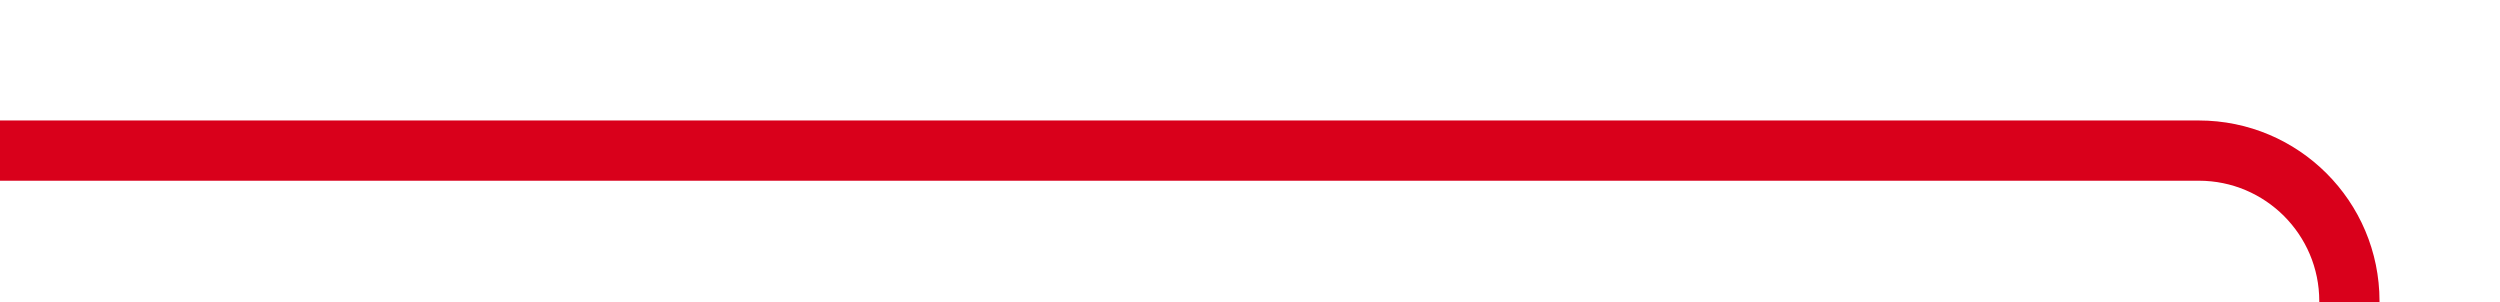
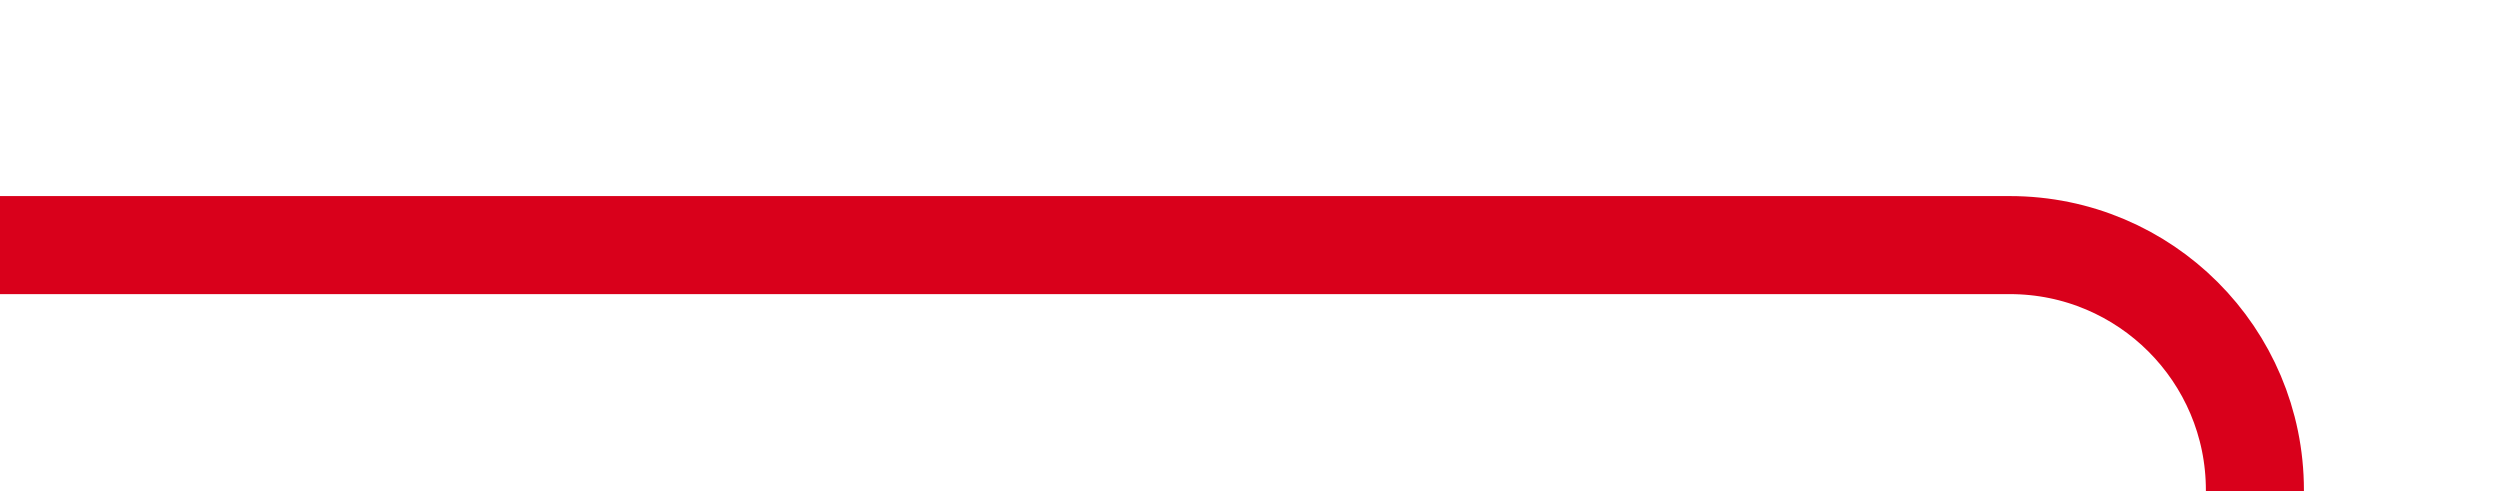
- <svg xmlns="http://www.w3.org/2000/svg" version="1.1" width="83px" height="10px" preserveAspectRatio="xMinYMid meet" viewBox="744 119  83 8">
-   <path d="M 744 123  L 817 123  A 5 5 0 0 1 822 128 L 822 950  A 5 5 0 0 0 827 955 L 2171 955  " stroke-width="2" stroke="#d9001b" fill="none" />
-   <path d="M 2169 950  L 2169 960  L 2171 960  L 2171 950  L 2169 950  Z " fill-rule="nonzero" fill="#d9001b" stroke="none" />
+ <svg xmlns="http://www.w3.org/2000/svg" version="1.1" width="51px" height="10px" preserveAspectRatio="xMinYMid meet" viewBox="1348 120  51 8">
+   <path d="M 1348 124  L 1389 124  A 5 5 0 0 1 1394 129 L 1394 404  A 5 5 0 0 0 1399 409 L 1440 409  " stroke-width="2" stroke="#d9001b" fill="none" />
+   <path d="M 1438 404  L 1438 414  L 1440 414  L 1440 404  L 1438 404  Z " fill-rule="nonzero" fill="#d9001b" stroke="none" />
</svg>
